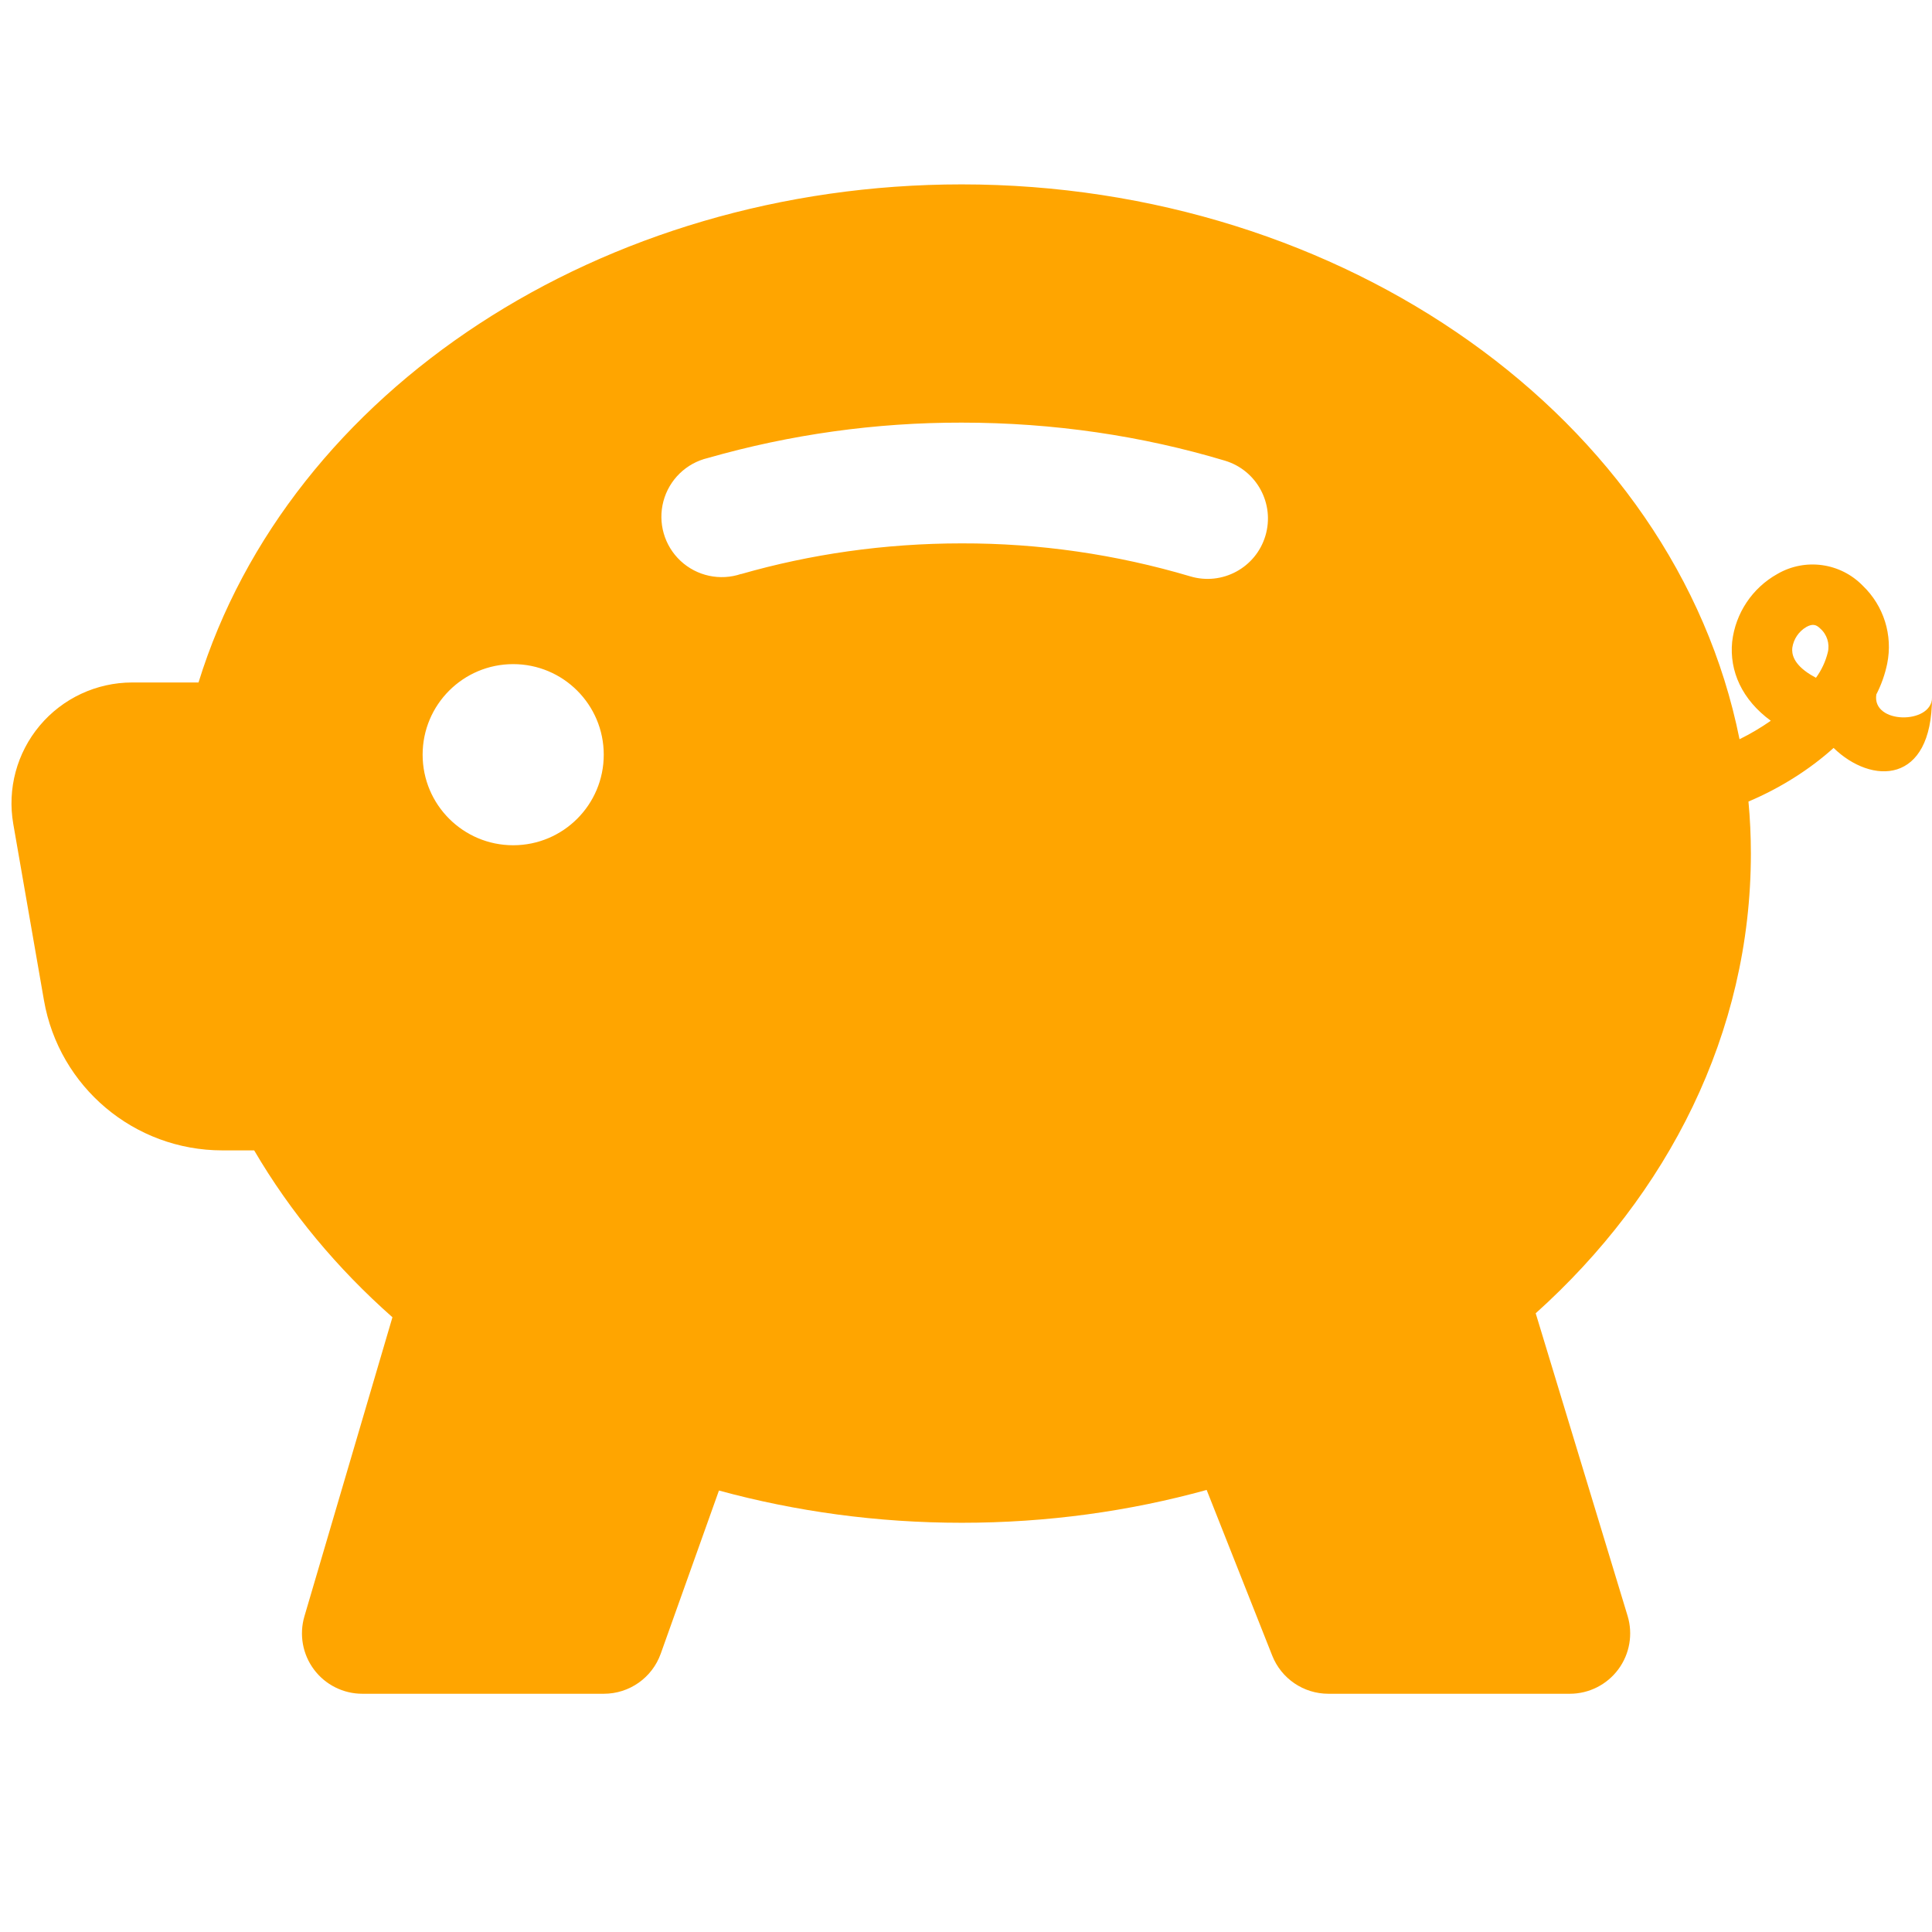
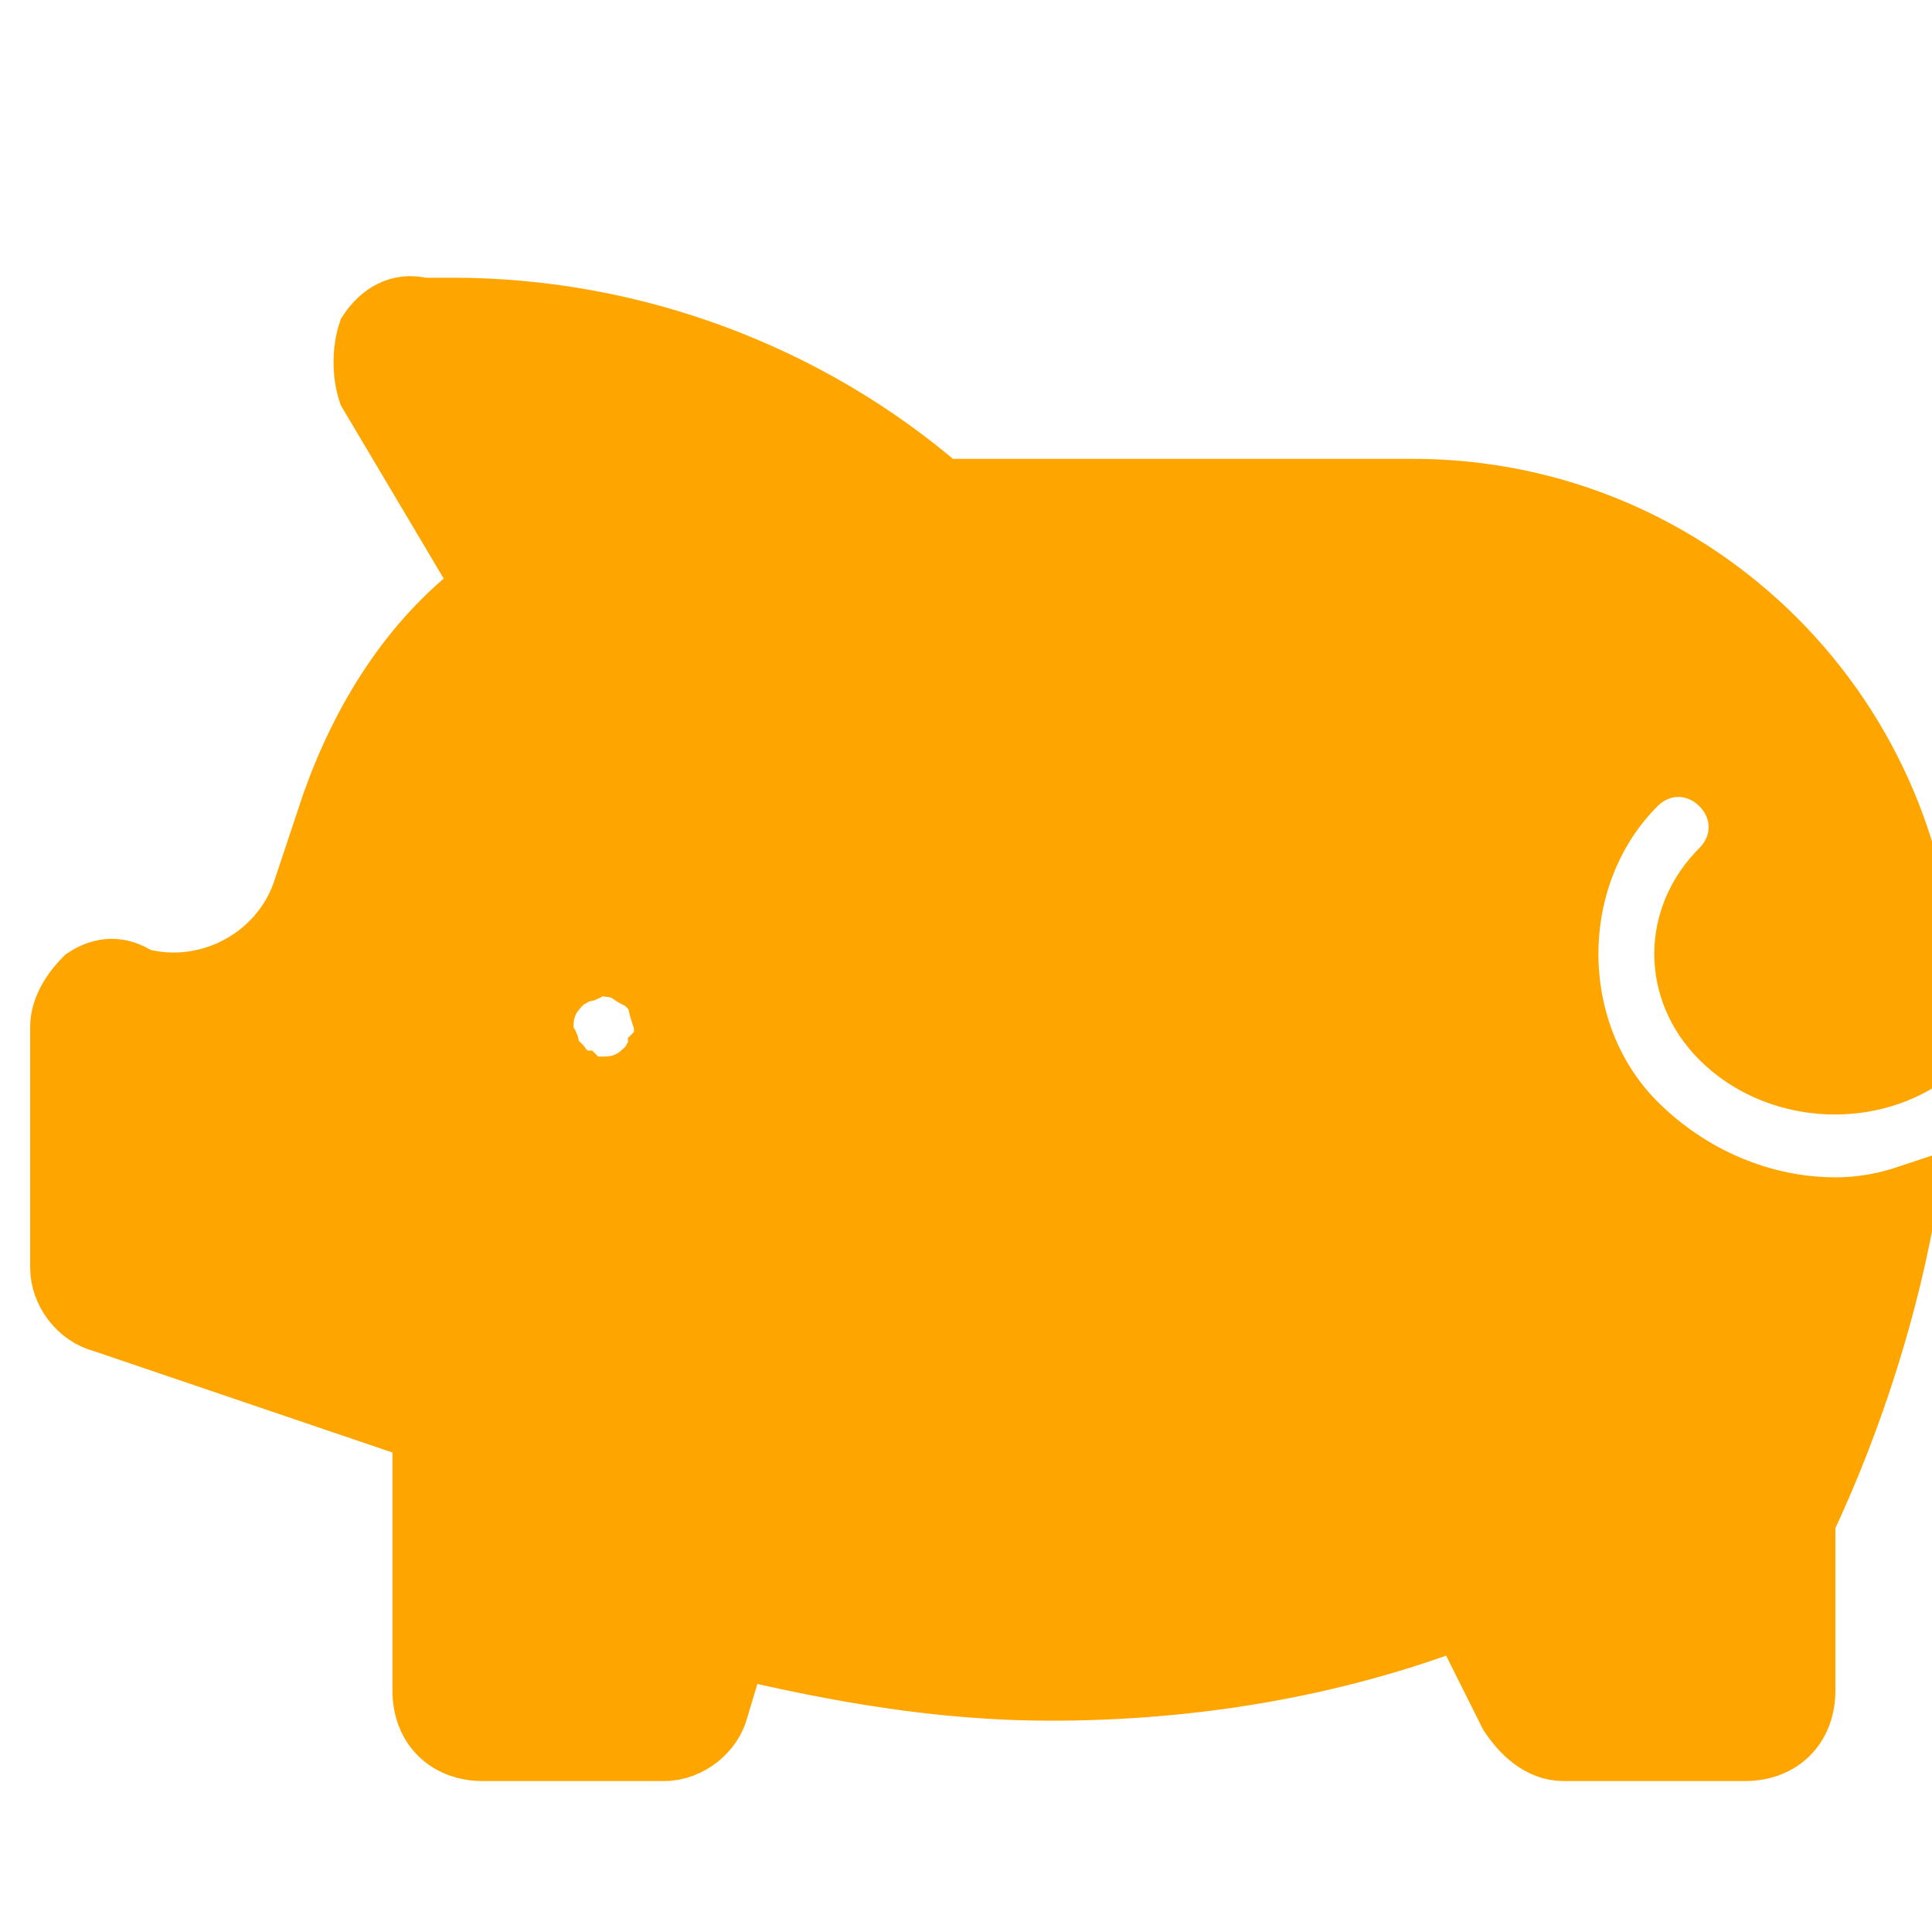
- <svg xmlns="http://www.w3.org/2000/svg" width="16" height="16" fill="orange" class="bi bi-piggy-bank-fill" viewBox="0 0 16 16">
-   <path d="M7.964 1.527c-2.977 0-5.571 1.704-6.32 4.125h-.55A1 1 0 0 0 .11 6.824l.254 1.46a1.5 1.5 0 0 0 1.478 1.243h.263c.3.513.688.978 1.145 1.382l-.729 2.477a.5.5 0 0 0 .48.641h2a.5.5 0 0 0 .471-.332l.482-1.351c.635.173 1.31.267 2.011.267.707 0 1.388-.095 2.028-.272l.543 1.372a.5.5 0 0 0 .465.316h2a.5.5 0 0 0 .478-.645l-.761-2.506C13.81 9.895 14.5 8.559 14.5 7.069q0-.218-.02-.431c.261-.11.508-.266.705-.444.315.306.815.306.815-.417 0 .223-.5.223-.461-.026a1 1 0 0 0 .09-.255.7.7 0 0 0-.202-.645.58.58 0 0 0-.707-.098.74.74 0 0 0-.375.562c-.024.243.082.48.32.654a2 2 0 0 1-.259.153c-.534-2.664-3.284-4.595-6.442-4.595m7.173 3.876a.6.6 0 0 1-.098.21l-.044-.025c-.146-.09-.157-.175-.152-.223a.24.24 0 0 1 .117-.173c.049-.027.08-.021.113.012a.2.2 0 0 1 .064.199m-8.999-.65a.5.5 0 1 1-.276-.96A7.6 7.6 0 0 1 7.964 3.5c.763 0 1.497.11 2.18.315a.5.5 0 1 1-.287.958A6.6 6.6 0 0 0 7.964 4.5c-.64 0-1.255.09-1.826.254ZM5 6.25a.75.75 0 1 1-1.5 0 .75.75 0 0 1 1.5 0" />
+ <svg xmlns="http://www.w3.org/2000/svg" fill="orange" height="20" width="20" version="1.1" id="Icons" viewBox="0 0 32 32" xml:space="preserve" stroke="orange">
+   <g id="SVGRepo_bgCarrier" stroke-width="0" />
+   <g id="SVGRepo_tracerCarrier" stroke-linecap="round" stroke-linejoin="round" />
+   <g id="SVGRepo_iconCarrier">
+     <path d="M30.4,20c-1.2,0-2.4-0.5-3.3-1.4c-1.5-1.5-1.5-4.1,0-5.6c0.4-0.4,1-0.4,1.4,0c0.4,0.4,0.4,1,0,1.4c-0.8,0.8-0.8,2,0,2.8 c0.9,0.9,2.4,1,3.4,0.3c0-0.3,0-0.6,0-0.9c0-4.7-3.8-8.5-8.5-8.5h-7.8c-2.2-1.9-5.1-3-8.1-3H7C6.6,5,6.3,5.2,6.1,5.5 C6,5.8,6,6.2,6.1,6.5L8,9.7c-1.2,0.9-2,2.2-2.5,3.6l-0.5,1.5c-0.4,1.1-1.6,1.7-2.7,1.4C2,16,1.7,16,1.4,16.2C1.2,16.4,1,16.7,1,17v4 c0,0.4,0.3,0.8,0.7,0.9L7,23.7V28c0,0.6,0.4,1,1,1h3c0.4,0,0.8-0.3,0.9-0.7l0.3-1c1.7,0.4,3.4,0.7,5.2,0.7c2.4,0,4.7-0.4,6.8-1.2 l0.8,1.6c0.2,0.3,0.5,0.6,0.9,0.6h3c0.6,0,1-0.4,1-1v-2.8c0.8-1.7,1.4-3.6,1.7-5.4C31.3,19.9,30.9,20,30.4,20z M11,17.2 c0,0.1,0,0.1-0.1,0.2c0,0.1-0.1,0.1-0.1,0.2c0,0-0.1,0.1-0.1,0.1C10.5,17.9,10.3,18,10,18c-0.1,0-0.1,0-0.2,0c-0.1,0-0.1,0-0.2-0.1 c-0.1,0-0.1-0.1-0.2-0.1c-0.1,0-0.1-0.1-0.1-0.1c0-0.1-0.1-0.1-0.1-0.1c0-0.1-0.1-0.1-0.1-0.2c0-0.1,0-0.1-0.1-0.2 c0-0.1,0-0.1,0-0.2c0-0.3,0.1-0.5,0.3-0.7c0,0,0.1-0.1,0.1-0.1c0.1,0,0.1-0.1,0.2-0.1c0.1,0,0.1,0,0.2-0.1c0.2,0,0.4,0,0.6,0.1 c0.1,0.1,0.2,0.1,0.3,0.2c0.1,0.1,0.2,0.2,0.2,0.3c0,0.1,0.1,0.3,0.1,0.4C11,17.1,11,17.1,11,17.2z" />
+   </g>
</svg>
